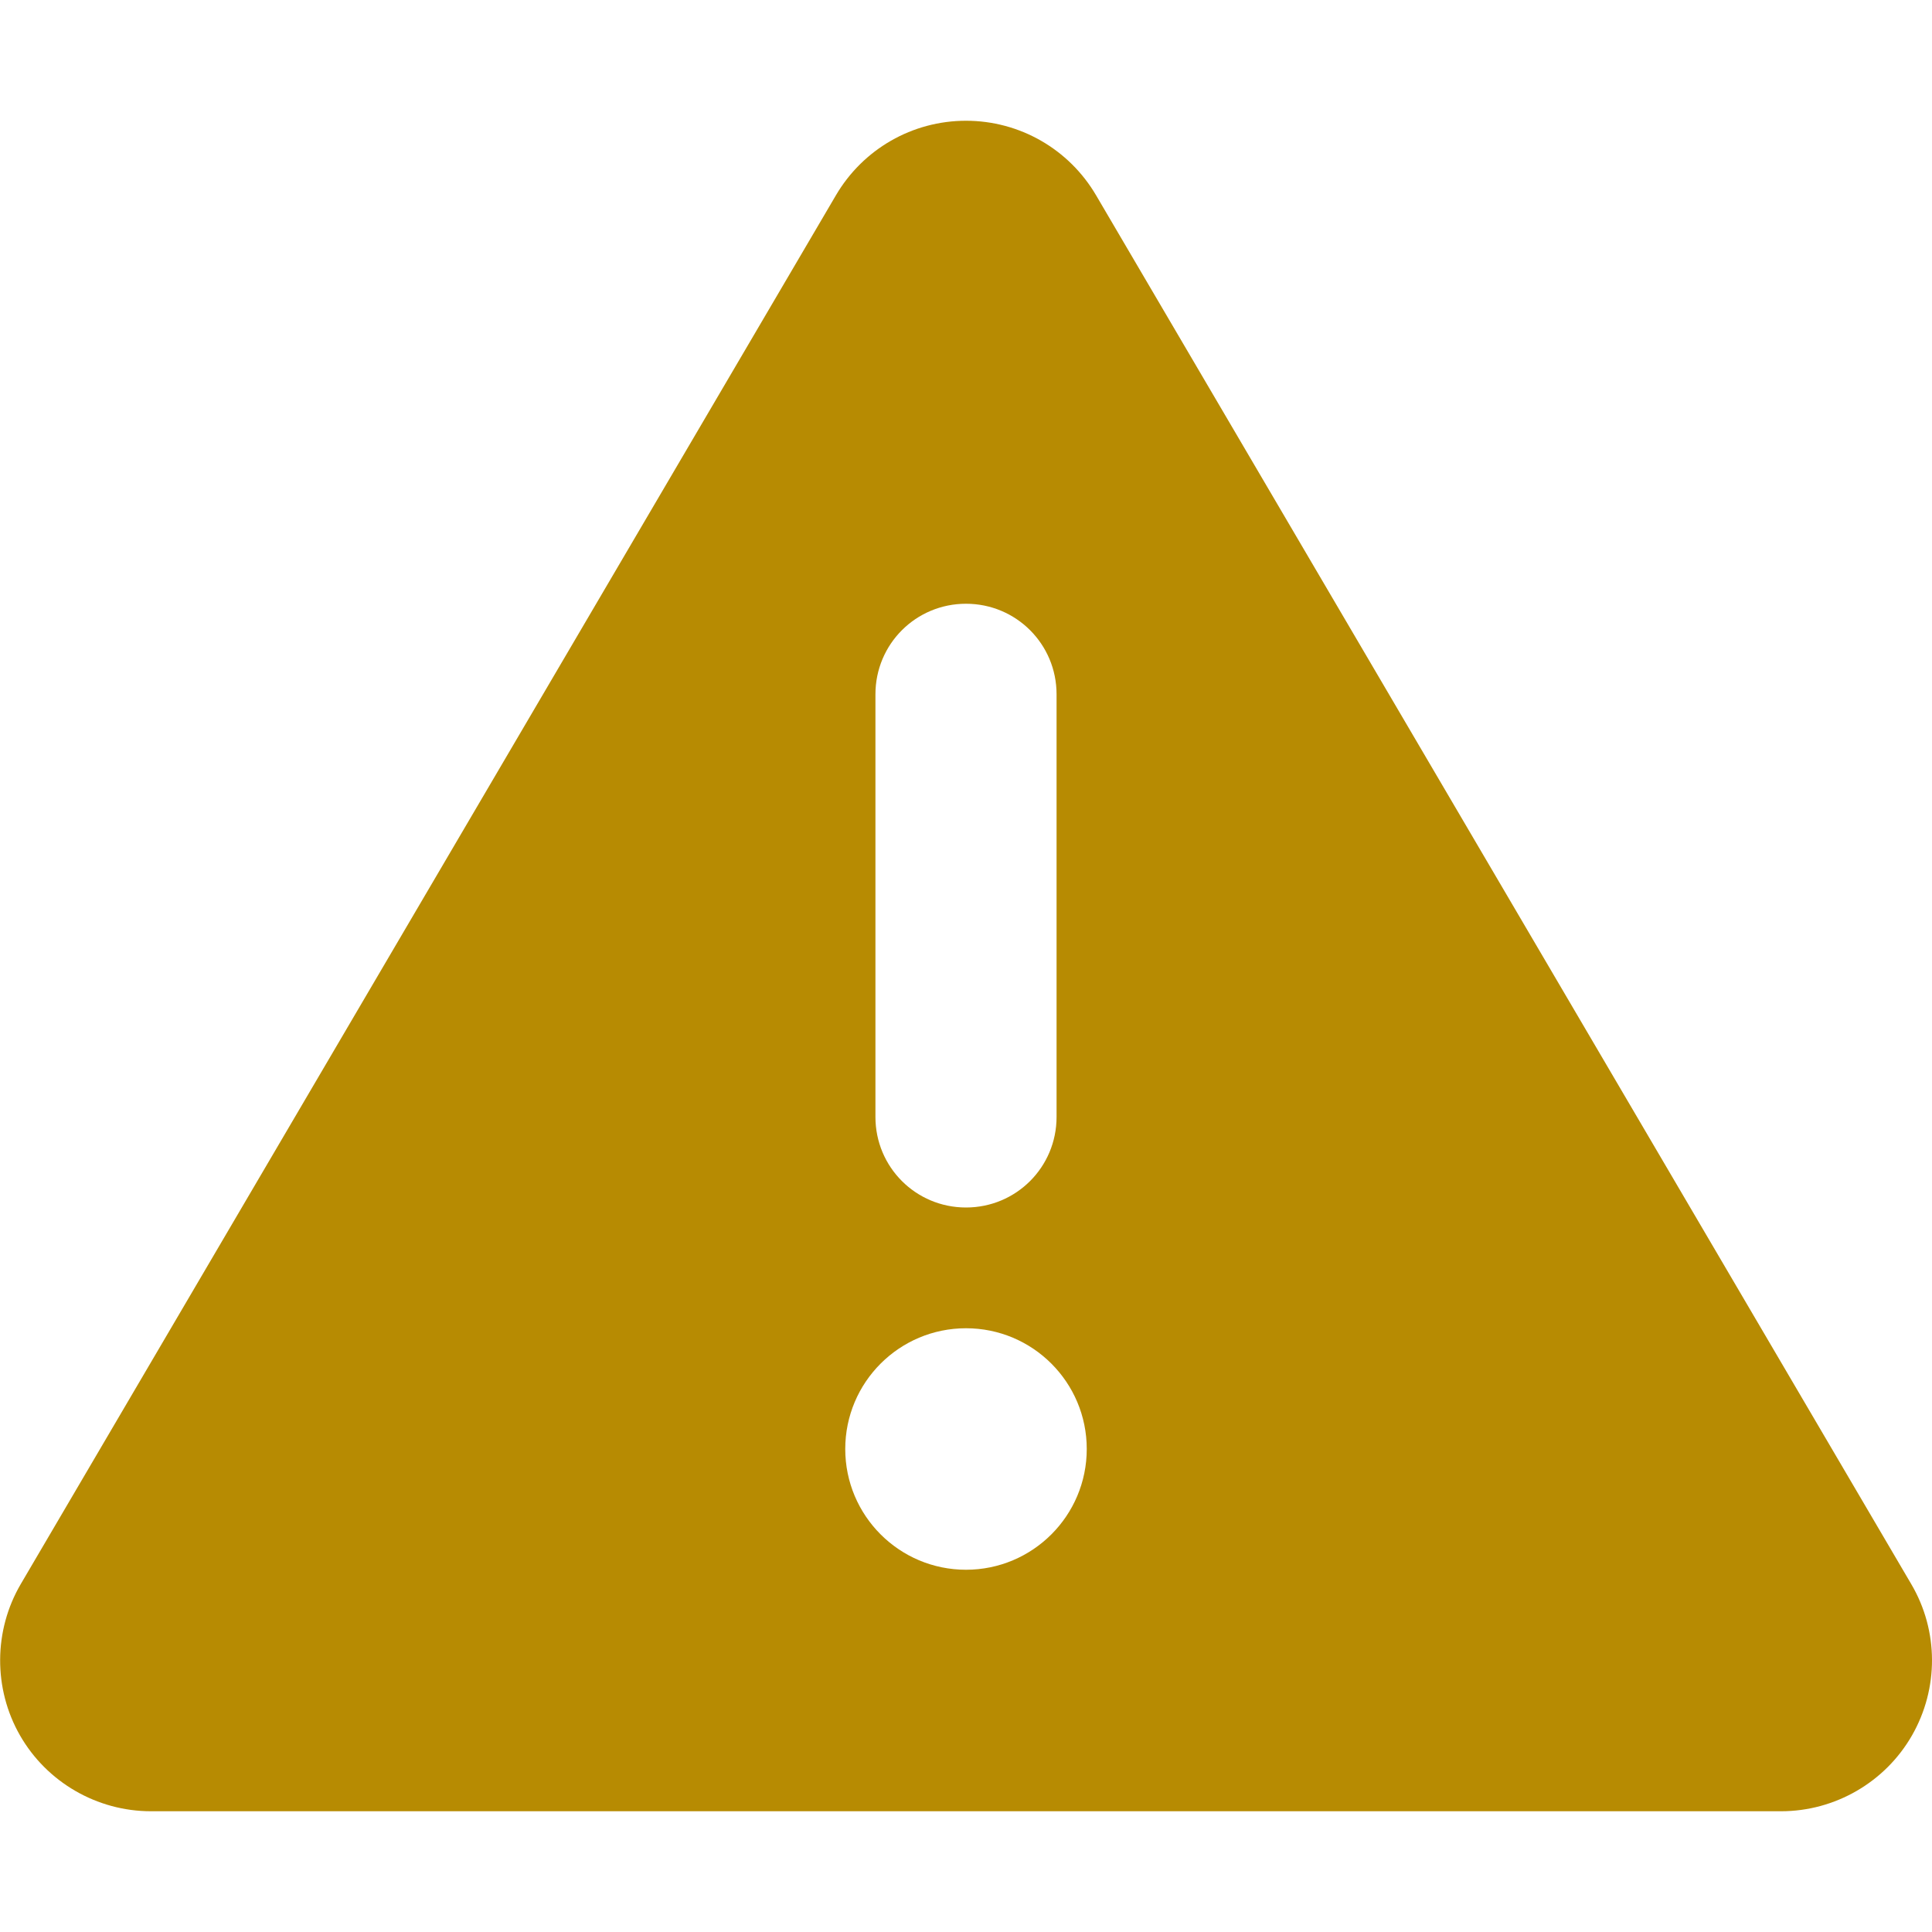
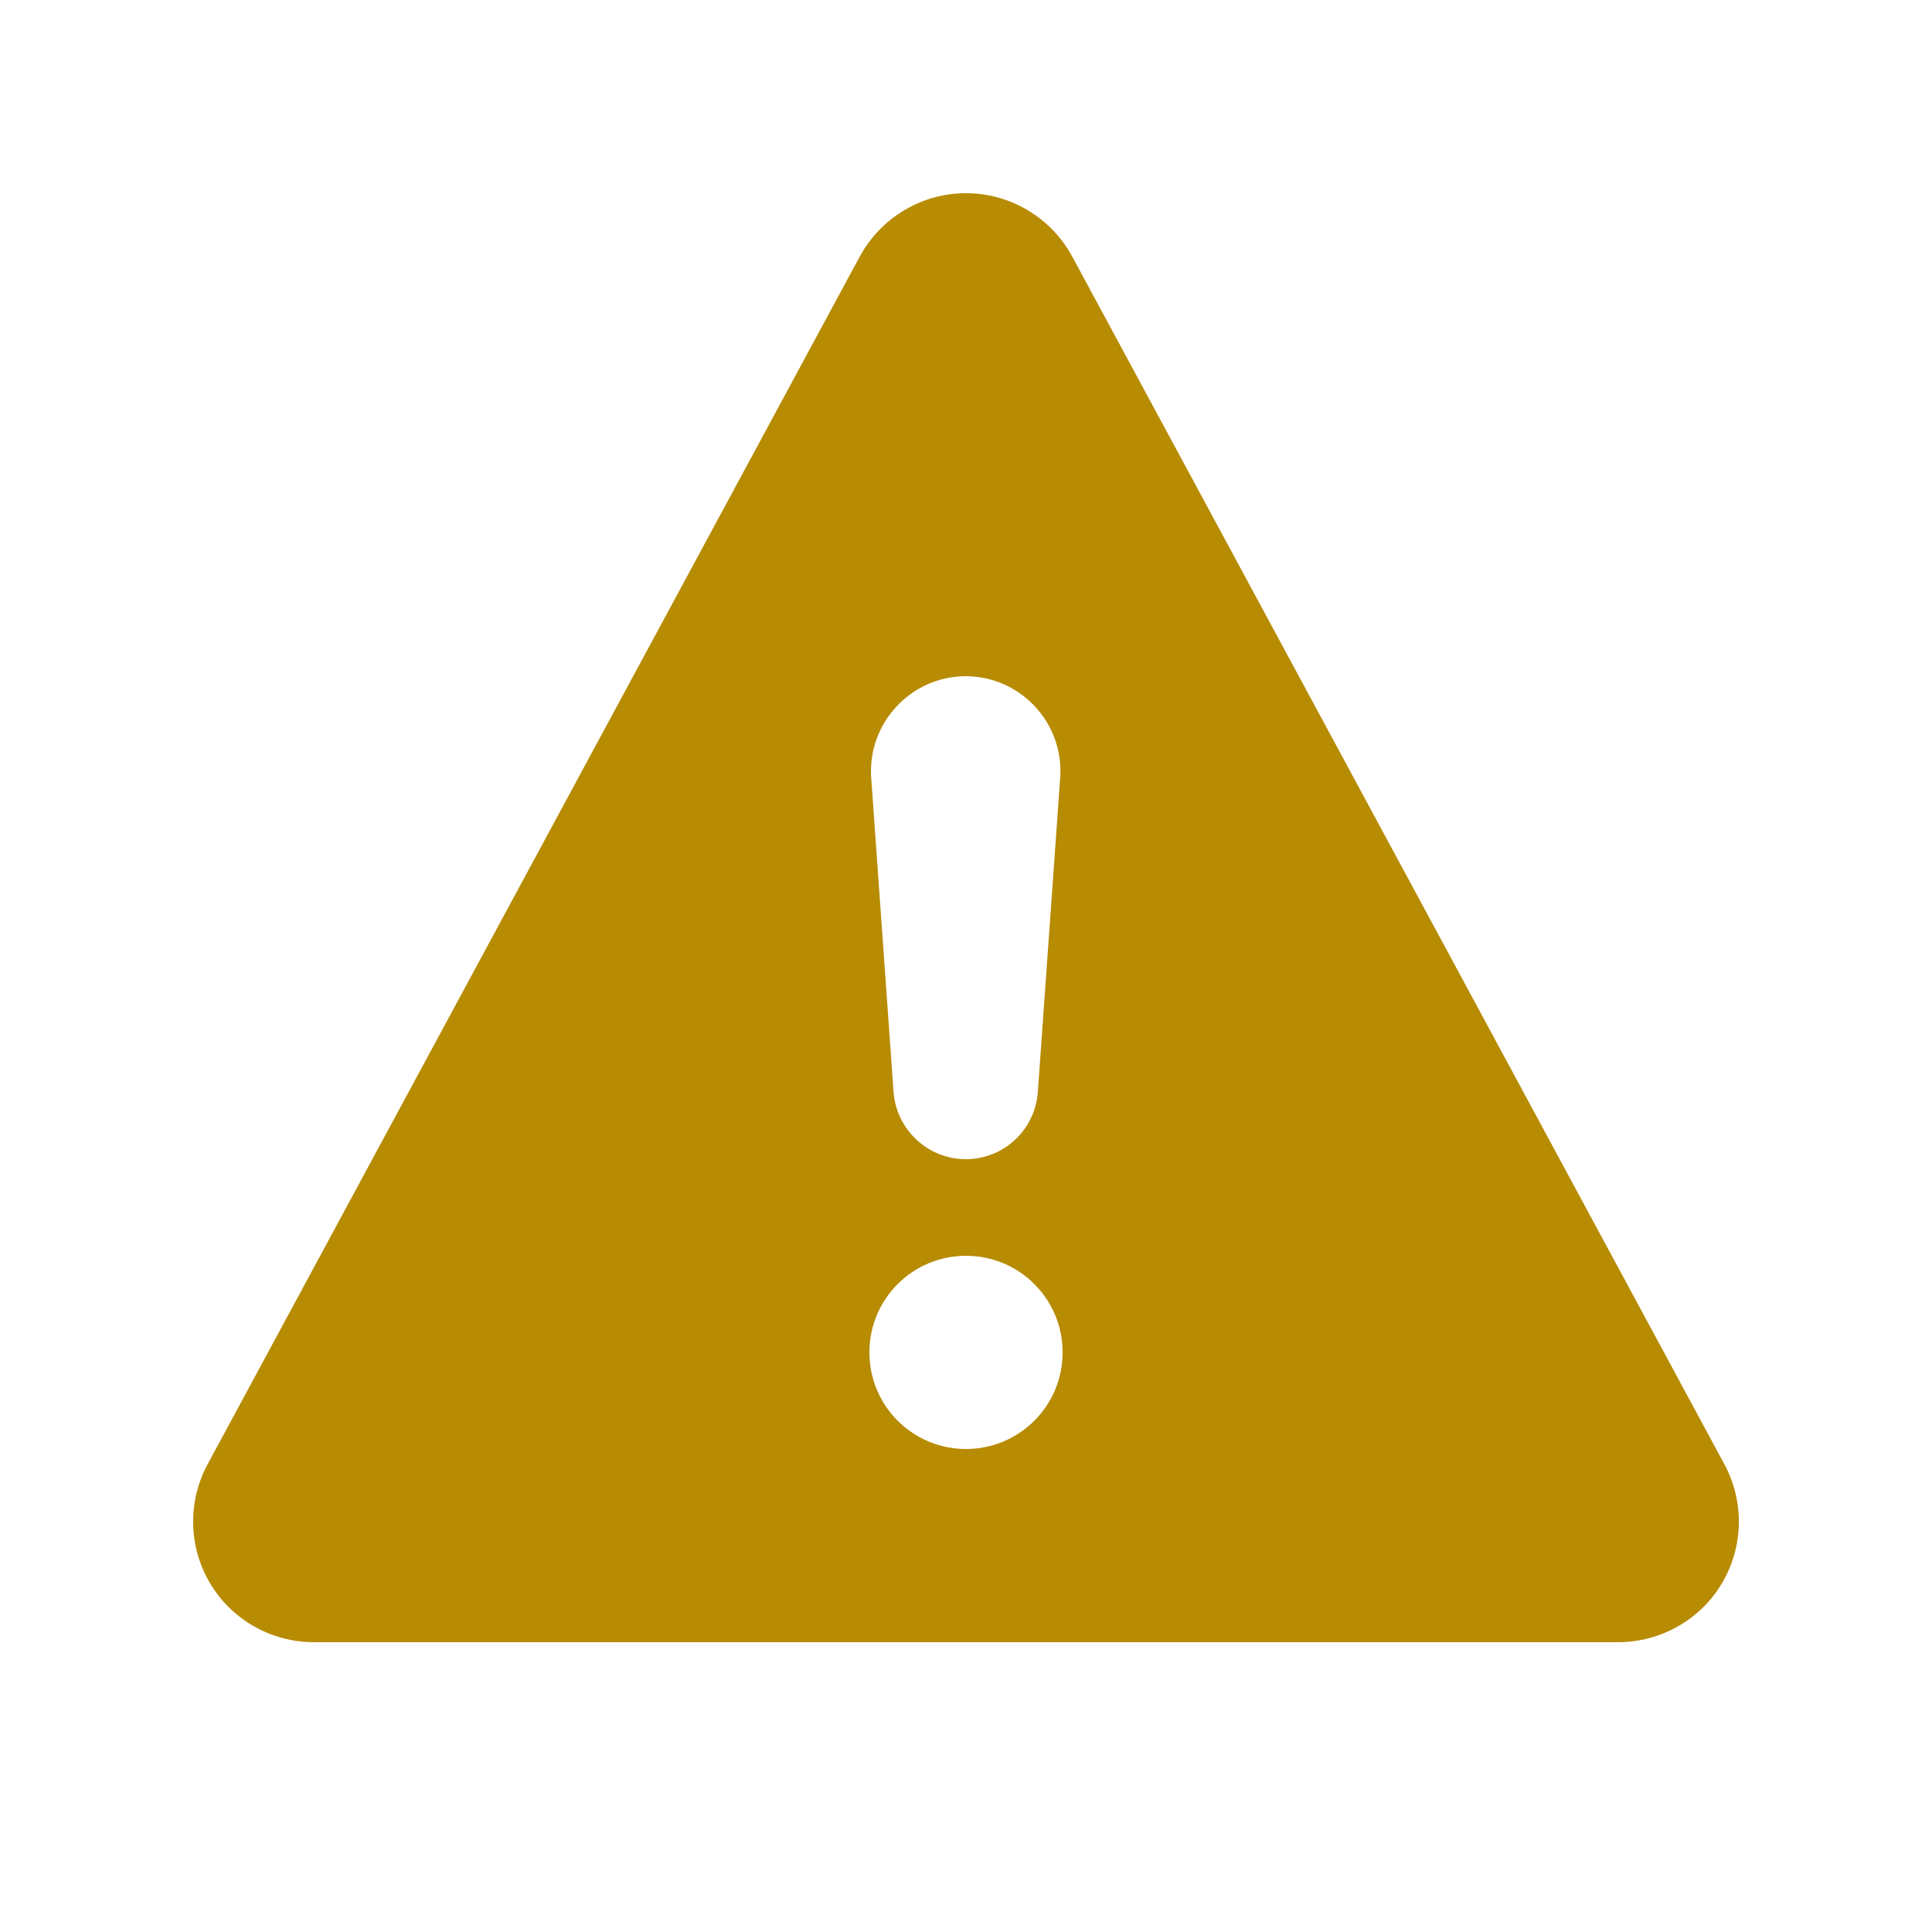
- <svg xmlns="http://www.w3.org/2000/svg" viewBox="0 0 512 512" width="14" height="14">
-   <path fill="#b78b02" d="M256 32c14.2 0 27.3 7.5 34.5 19.8l216 368c7.3 12.4 7.3 27.7 .2 40.1S486.3 480 472 480L40 480c-14.3 0-27.6-7.7-34.7-20.1s-7-27.8 .2-40.1l216-368C228.7 39.5 241.8 32 256 32zm0 128c-13.3 0-24 10.7-24 24l0 112c0 13.3 10.7 24 24 24s24-10.7 24-24l0-112c0-13.3-10.7-24-24-24zm32 224a32 32 0 1 0 -64 0 32 32 0 1 0 64 0z" />
+ <svg xmlns="http://www.w3.org/2000/svg" viewBox="0 0 640 640" width="14" height="14">
+   <path fill="#b78b02" d="M320 64C334.7 64 348.2 72.1 355.2 85L571.2 485C577.9 497.4 577.6 512.4 570.4 524.5C563.2 536.6 550.1 544 536 544L104 544C89.9 544 76.8 536.6 69.6 524.5C62.4 512.4 62.1 497.4 68.8 485L284.8 85C291.8 72.1 305.3 64 320 64zM320 416C302.3 416 288 430.3 288 448C288 465.7 302.3 480 320 480C337.7 480 352 465.7 352 448C352 430.3 337.7 416 320 416zM320 224C301.8 224 287.3 239.5 288.6 257.7L296 361.7C296.9 374.2 307.4 384 319.9 384C332.5 384 342.9 374.3 343.8 361.7L351.2 257.7C352.5 239.5 338.1 224 319.8 224z" />
</svg>
